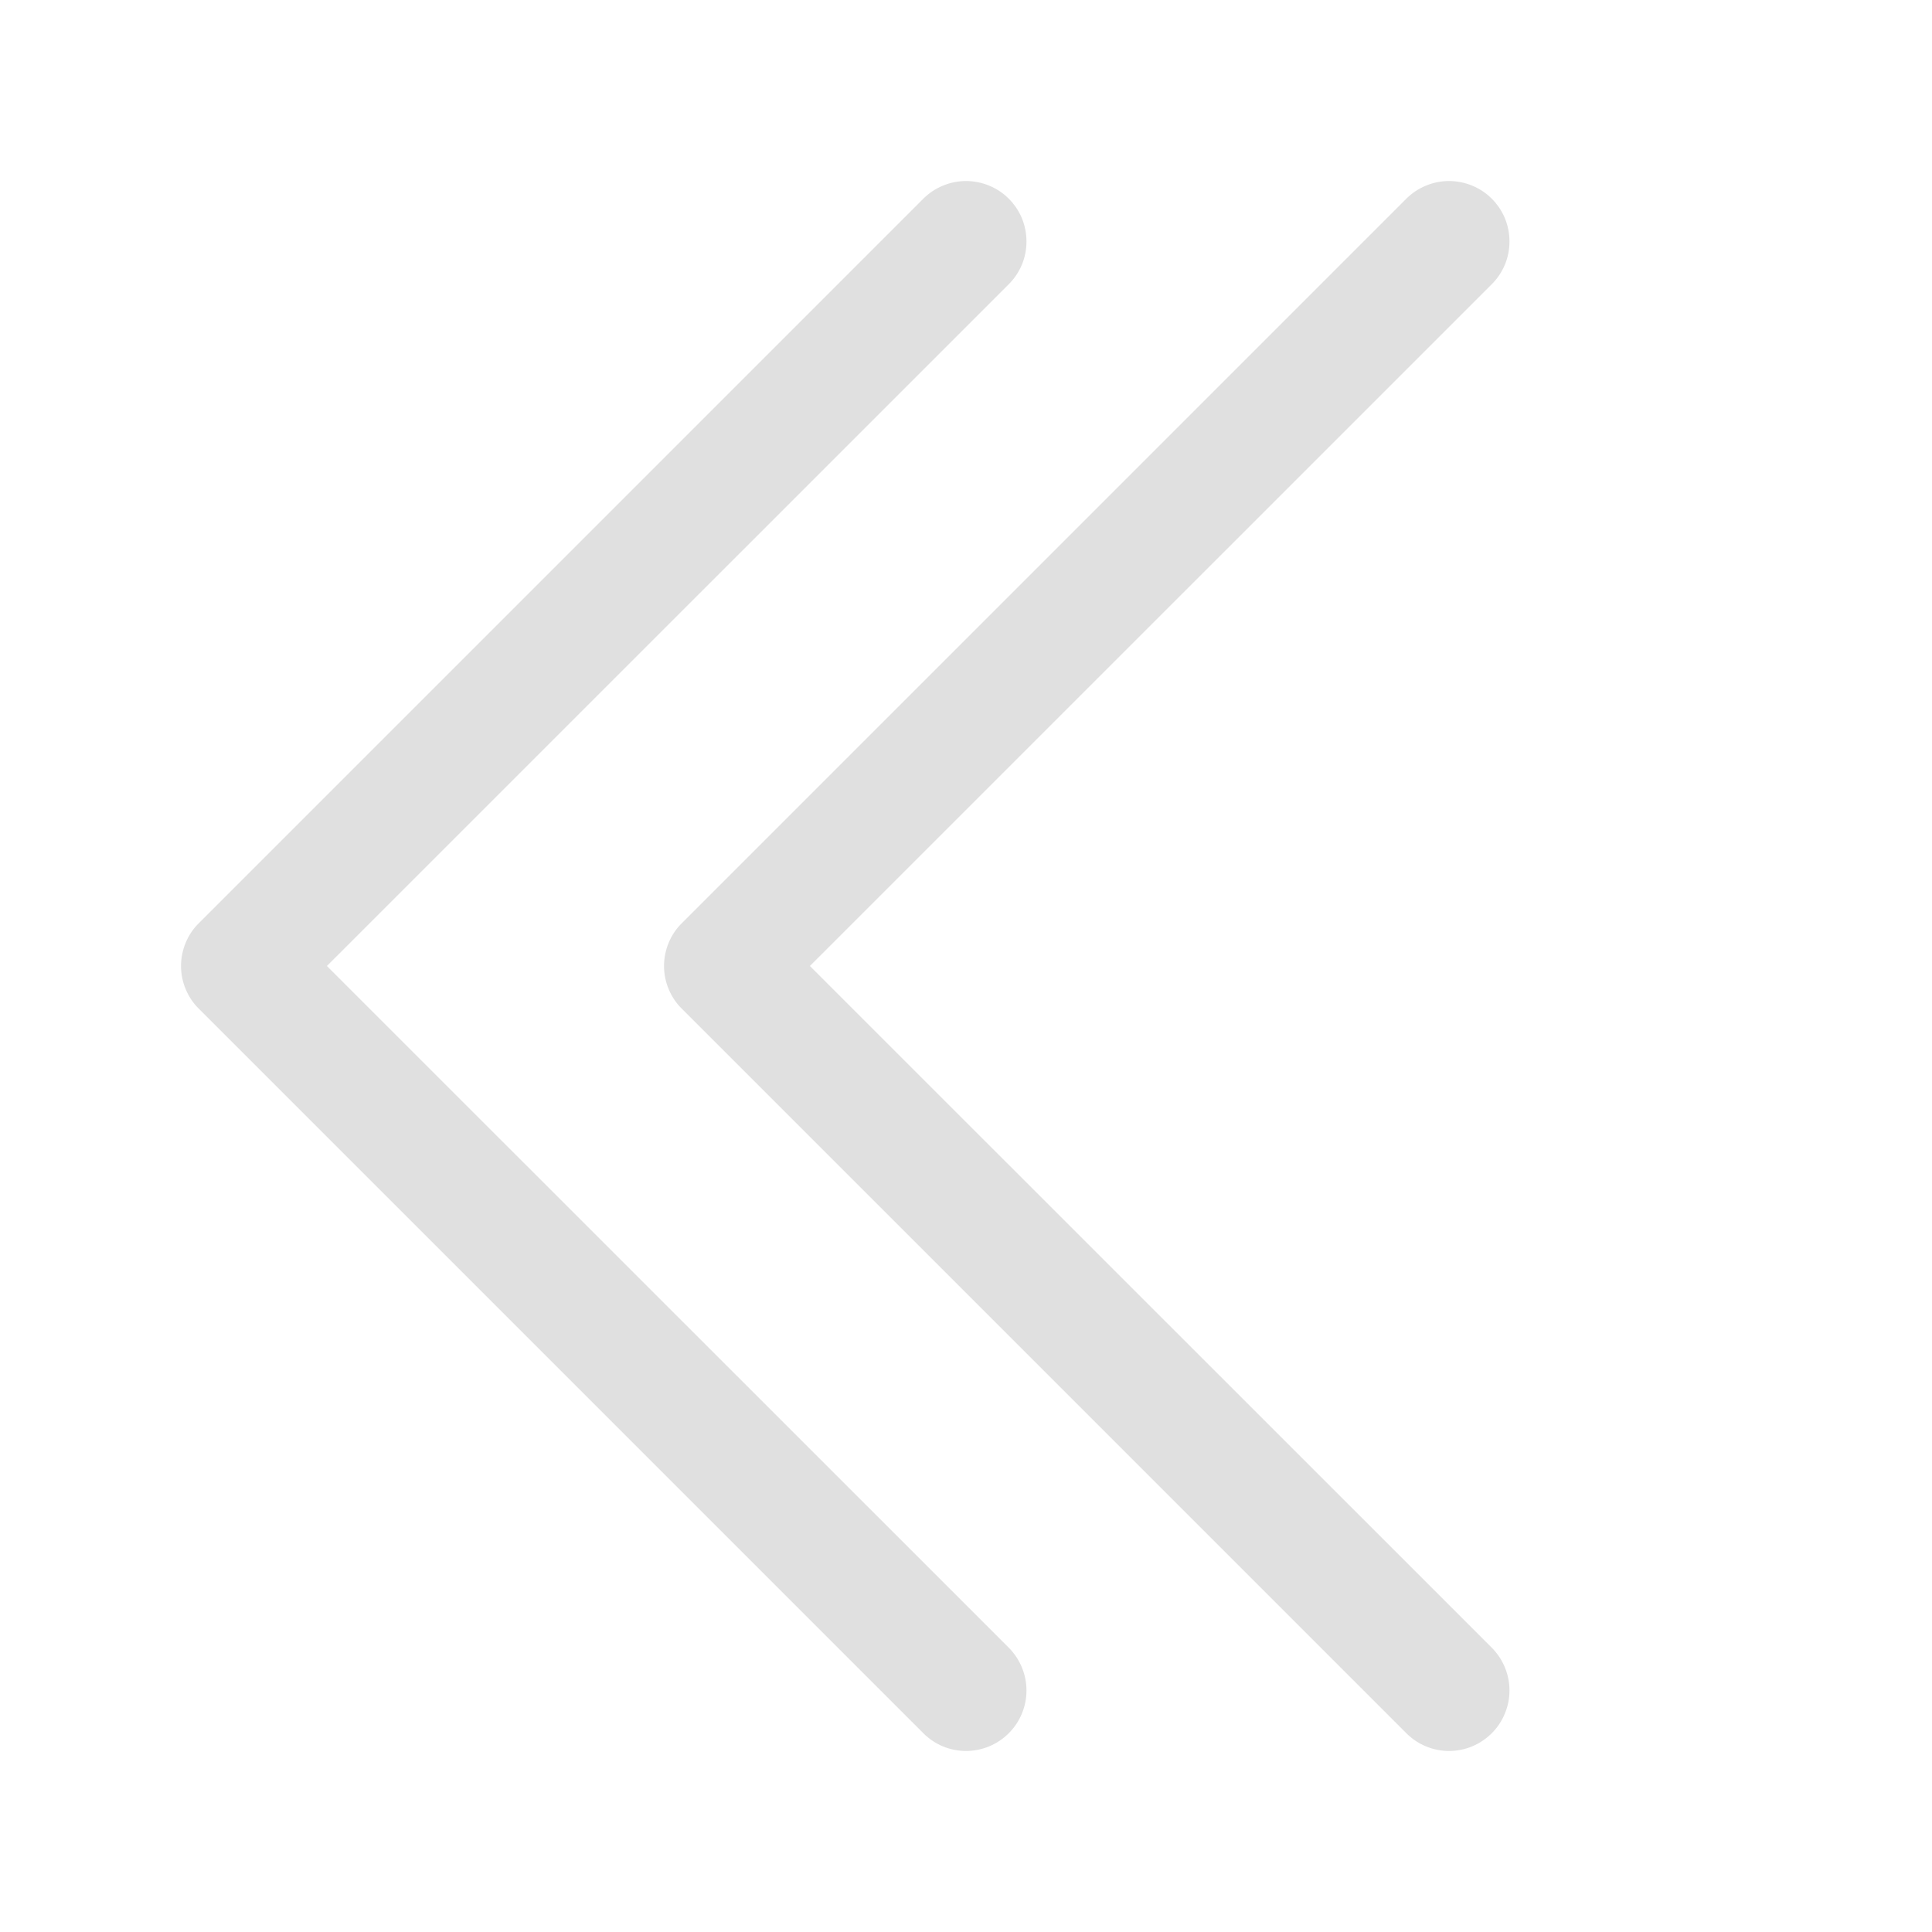
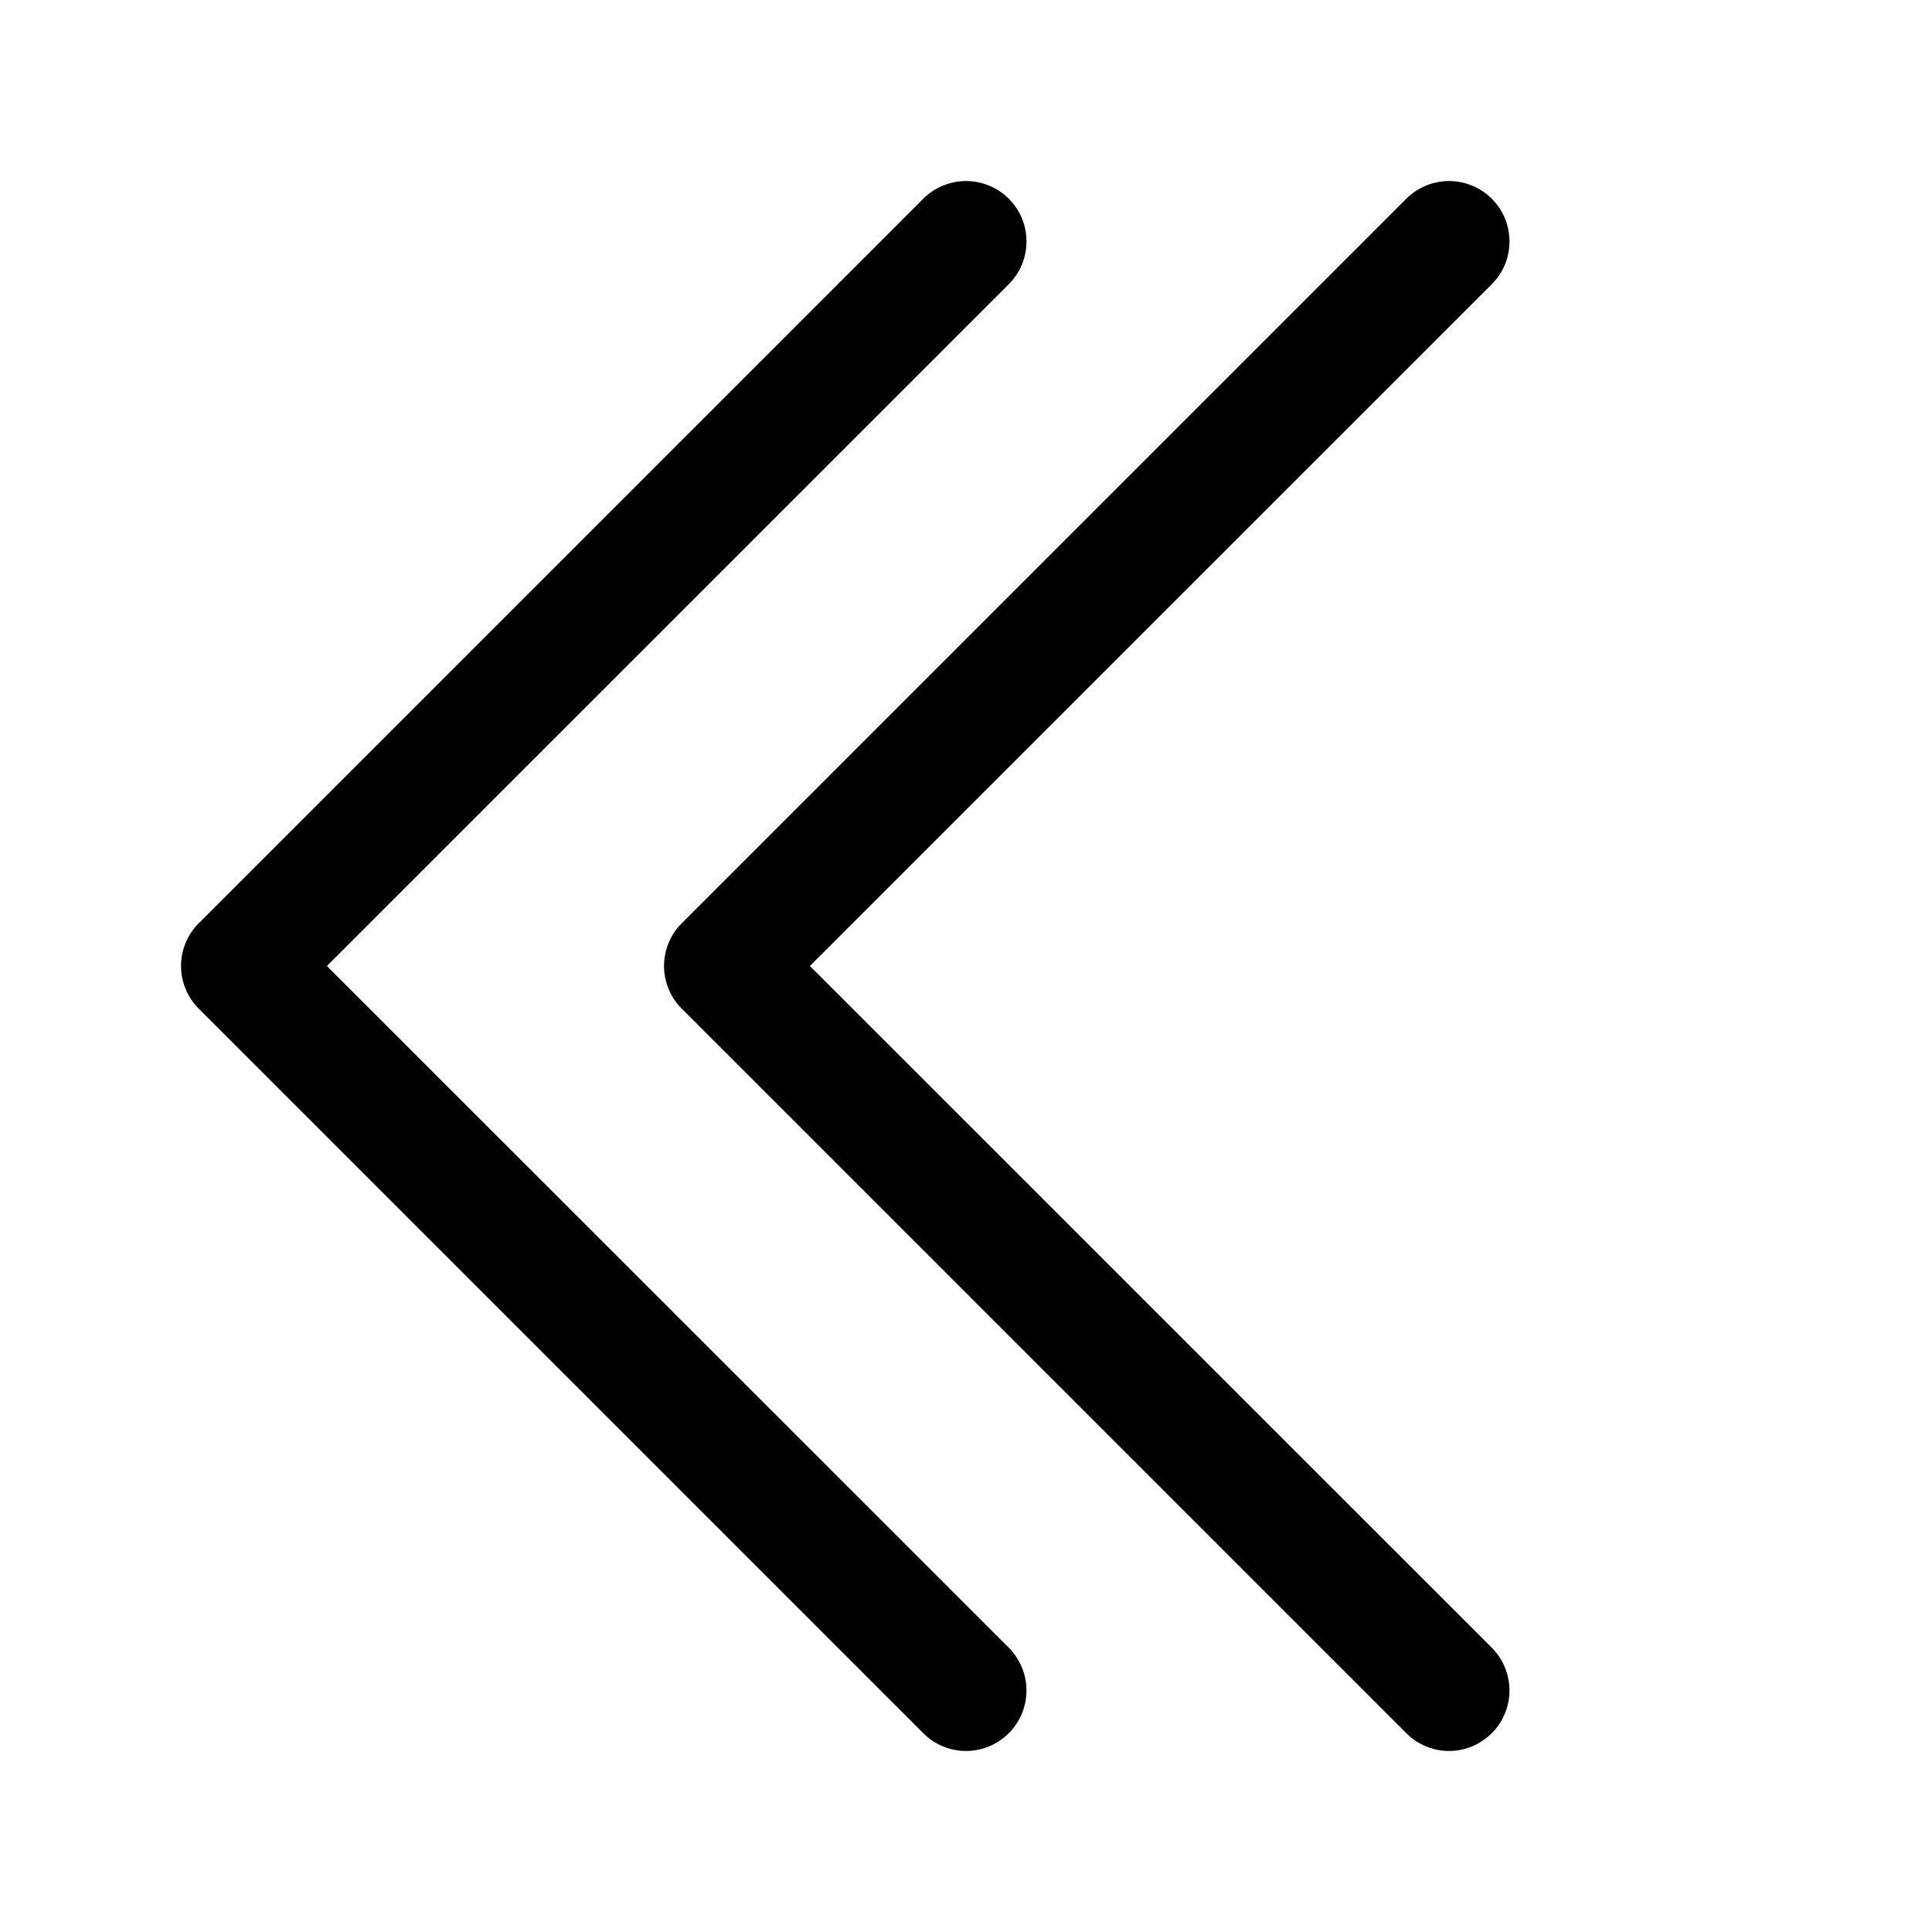
<svg xmlns="http://www.w3.org/2000/svg" width="20" height="20" viewBox="0 0 20 20" fill="none">
-   <path fill-rule="evenodd" clip-rule="evenodd" d="M10.443 2.057C10.501 2.115 10.547 2.184 10.579 2.26C10.61 2.336 10.626 2.418 10.626 2.5C10.626 2.582 10.61 2.664 10.579 2.739C10.547 2.815 10.501 2.884 10.443 2.942L3.384 10L10.443 17.057C10.56 17.175 10.626 17.334 10.626 17.5C10.626 17.666 10.56 17.825 10.443 17.942C10.325 18.06 10.166 18.126 10 18.126C9.834 18.126 9.675 18.06 9.558 17.942L2.058 10.442C1.999 10.384 1.953 10.315 1.922 10.239C1.89 10.164 1.874 10.082 1.874 10C1.874 9.918 1.89 9.836 1.922 9.76C1.953 9.684 1.999 9.615 2.058 9.557L9.558 2.057C9.616 1.999 9.685 1.953 9.761 1.922C9.837 1.89 9.918 1.874 10 1.874C10.082 1.874 10.164 1.89 10.24 1.922C10.316 1.953 10.385 1.999 10.443 2.057Z" fill="#E0E0E0" />
-   <path fill-rule="evenodd" clip-rule="evenodd" d="M15.443 2.057C15.501 2.115 15.547 2.184 15.579 2.26C15.61 2.336 15.626 2.418 15.626 2.5C15.626 2.582 15.61 2.664 15.579 2.739C15.547 2.815 15.501 2.884 15.443 2.942L8.384 10L15.443 17.057C15.501 17.116 15.547 17.184 15.578 17.26C15.61 17.336 15.626 17.418 15.626 17.5C15.626 17.582 15.61 17.663 15.578 17.739C15.547 17.815 15.501 17.884 15.443 17.942C15.384 18 15.316 18.047 15.24 18.078C15.164 18.11 15.082 18.126 15 18.126C14.918 18.126 14.837 18.11 14.761 18.078C14.685 18.047 14.616 18 14.558 17.942L7.058 10.442C6.999 10.384 6.953 10.315 6.922 10.239C6.89 10.164 6.874 10.082 6.874 10C6.874 9.918 6.89 9.836 6.922 9.76C6.953 9.684 6.999 9.615 7.058 9.557L14.558 2.057C14.616 1.999 14.685 1.953 14.761 1.922C14.836 1.89 14.918 1.874 15 1.874C15.082 1.874 15.164 1.89 15.24 1.922C15.316 1.953 15.385 1.999 15.443 2.057Z" fill="#E0E0E0" />
+   <path fill-rule="evenodd" clip-rule="evenodd" d="M10.443 2.057C10.501 2.115 10.547 2.184 10.579 2.26C10.61 2.336 10.626 2.418 10.626 2.5C10.626 2.582 10.61 2.664 10.579 2.739C10.547 2.815 10.501 2.884 10.443 2.942L3.384 10L10.443 17.057C10.56 17.175 10.626 17.334 10.626 17.5C10.626 17.666 10.56 17.825 10.443 17.942C10.325 18.06 10.166 18.126 10 18.126C9.834 18.126 9.675 18.06 9.558 17.942L2.058 10.442C1.999 10.384 1.953 10.315 1.922 10.239C1.89 10.164 1.874 10.082 1.874 10C1.874 9.918 1.89 9.836 1.922 9.76C1.953 9.684 1.999 9.615 2.058 9.557L9.558 2.057C9.616 1.999 9.685 1.953 9.761 1.922C9.837 1.89 9.918 1.874 10 1.874C10.082 1.874 10.164 1.89 10.24 1.922C10.316 1.953 10.385 1.999 10.443 2.057Z" fill="black" />
+   <path fill-rule="evenodd" clip-rule="evenodd" d="M15.443 2.057C15.501 2.115 15.547 2.184 15.579 2.26C15.61 2.336 15.626 2.418 15.626 2.5C15.626 2.582 15.61 2.664 15.579 2.739C15.547 2.815 15.501 2.884 15.443 2.942L8.384 10L15.443 17.057C15.501 17.116 15.547 17.184 15.578 17.26C15.61 17.336 15.626 17.418 15.626 17.5C15.626 17.582 15.61 17.663 15.578 17.739C15.547 17.815 15.501 17.884 15.443 17.942C15.384 18 15.316 18.047 15.24 18.078C15.164 18.11 15.082 18.126 15 18.126C14.918 18.126 14.837 18.11 14.761 18.078C14.685 18.047 14.616 18 14.558 17.942L7.058 10.442C6.999 10.384 6.953 10.315 6.922 10.239C6.89 10.164 6.874 10.082 6.874 10C6.874 9.918 6.89 9.836 6.922 9.76C6.953 9.684 6.999 9.615 7.058 9.557L14.558 2.057C14.616 1.999 14.685 1.953 14.761 1.922C14.836 1.89 14.918 1.874 15 1.874C15.082 1.874 15.164 1.89 15.24 1.922C15.316 1.953 15.385 1.999 15.443 2.057Z" fill="black" />
</svg>
